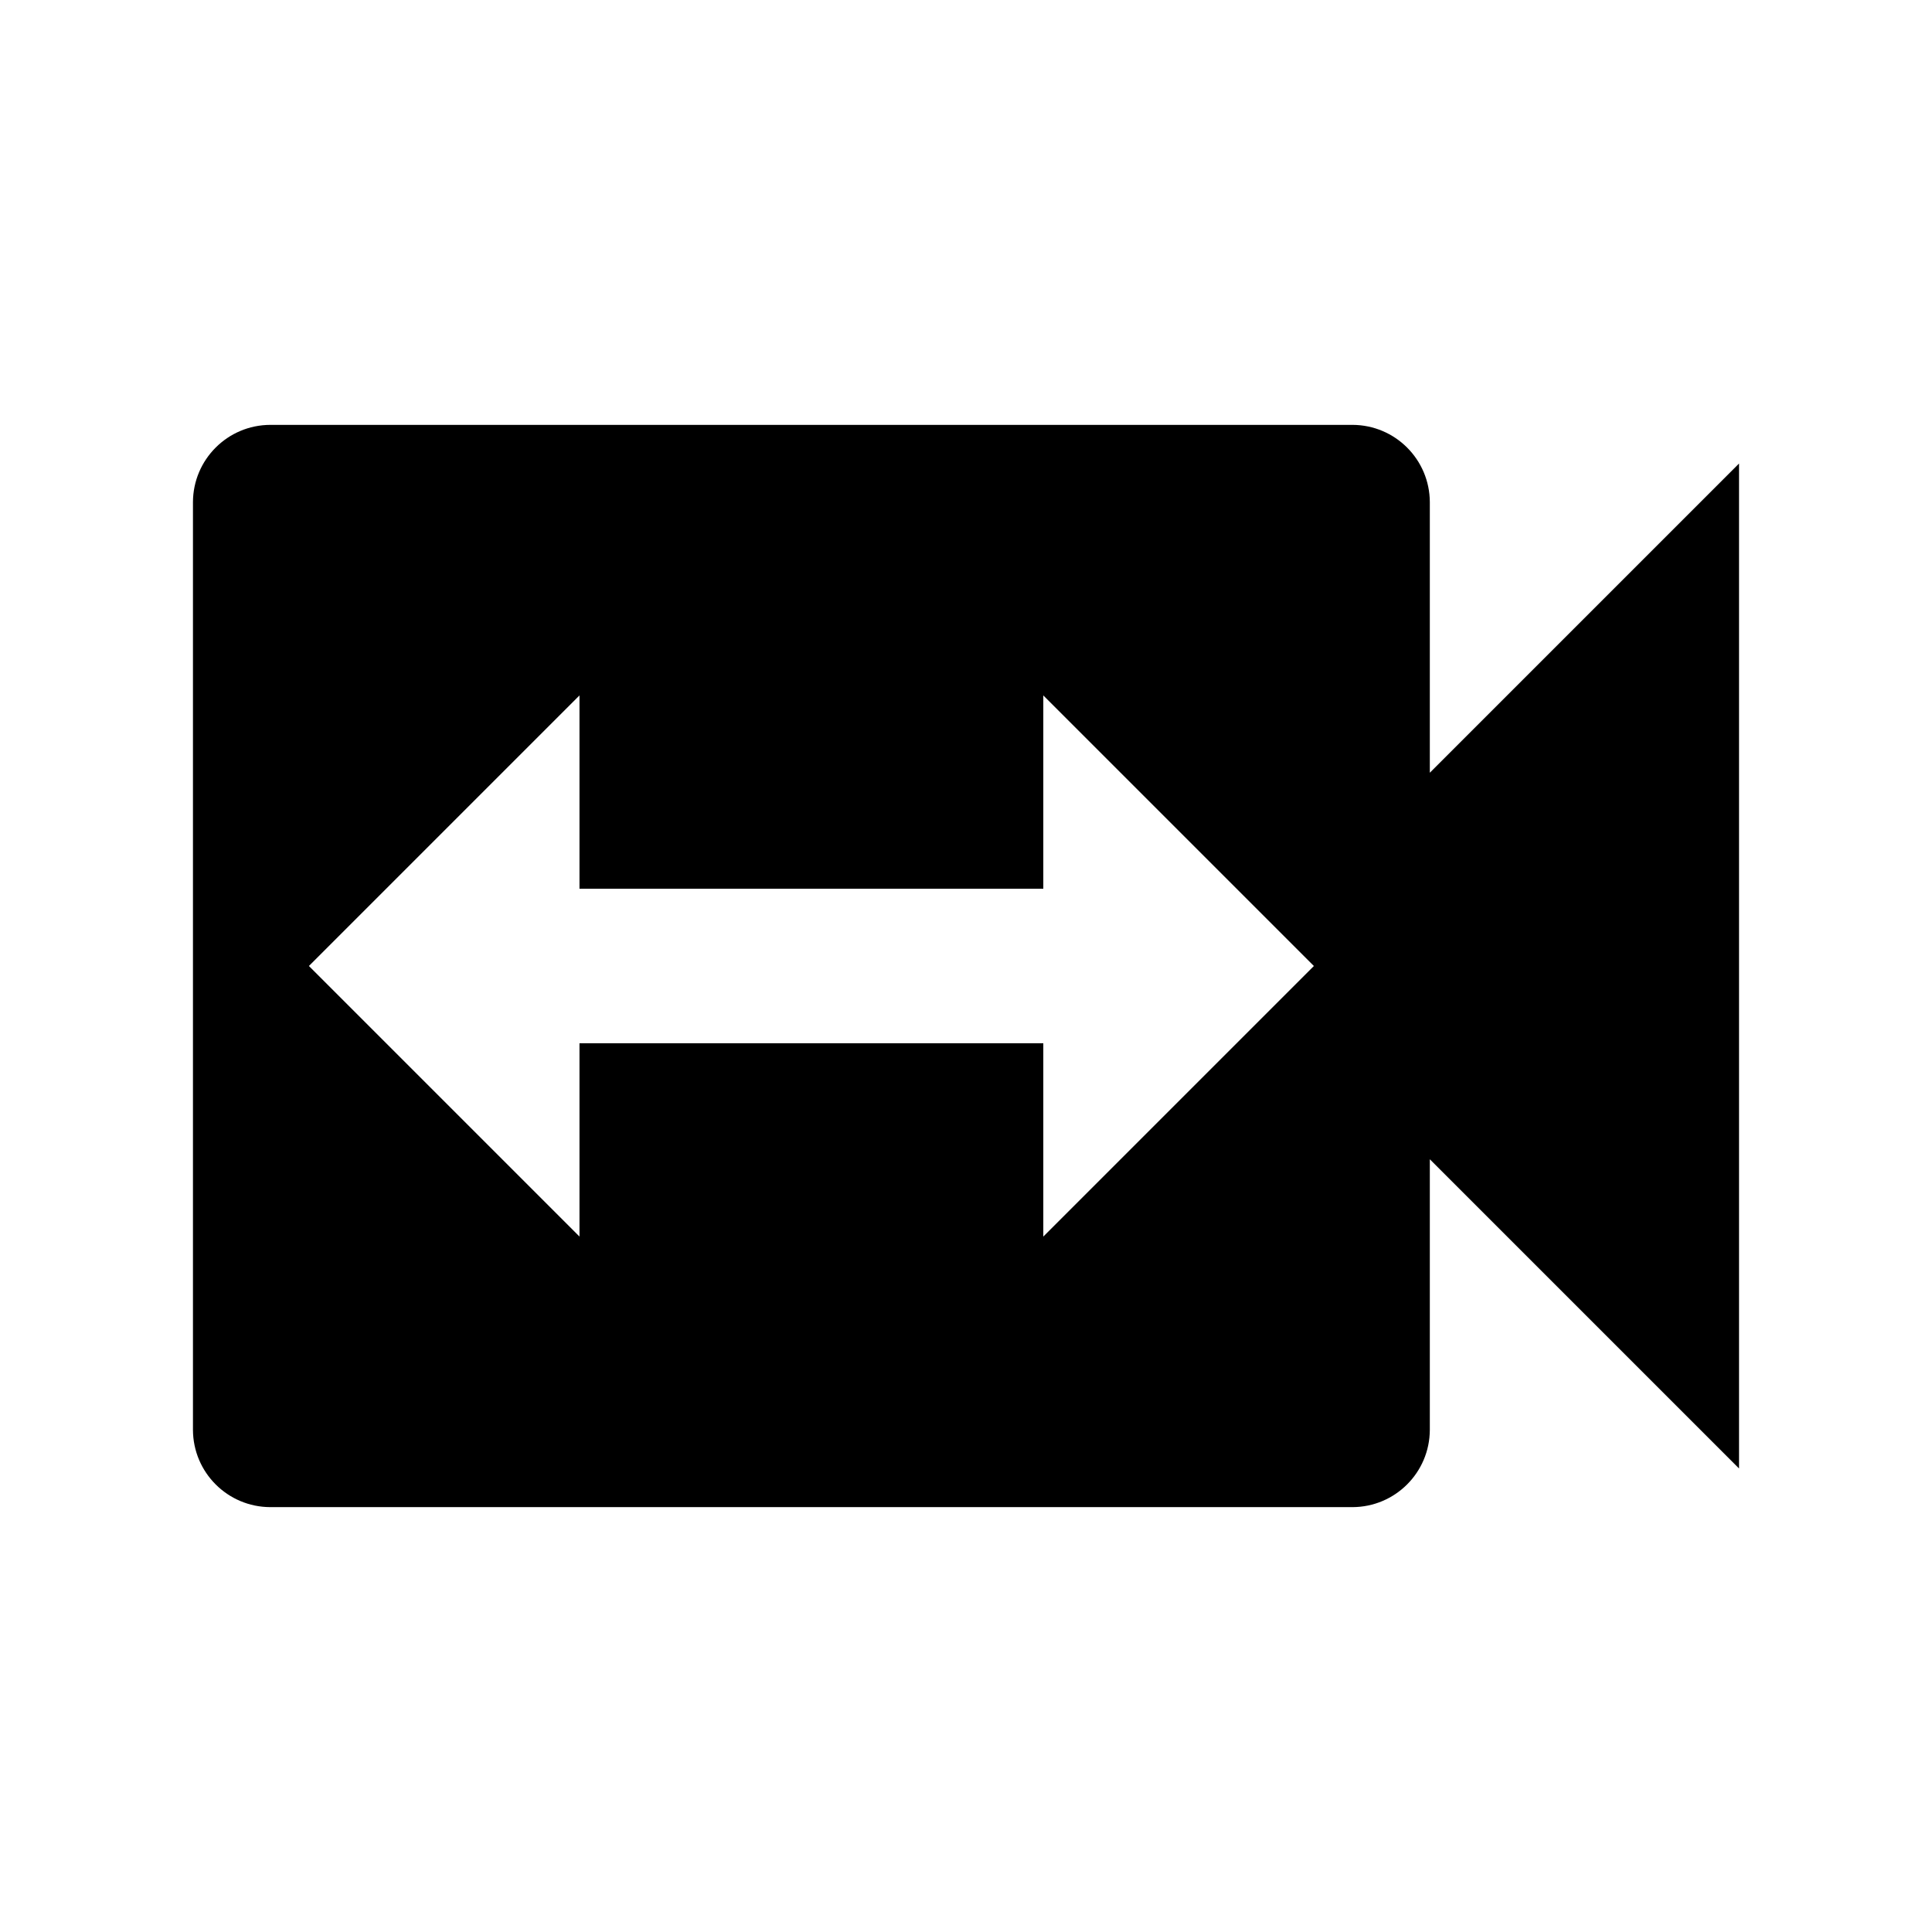
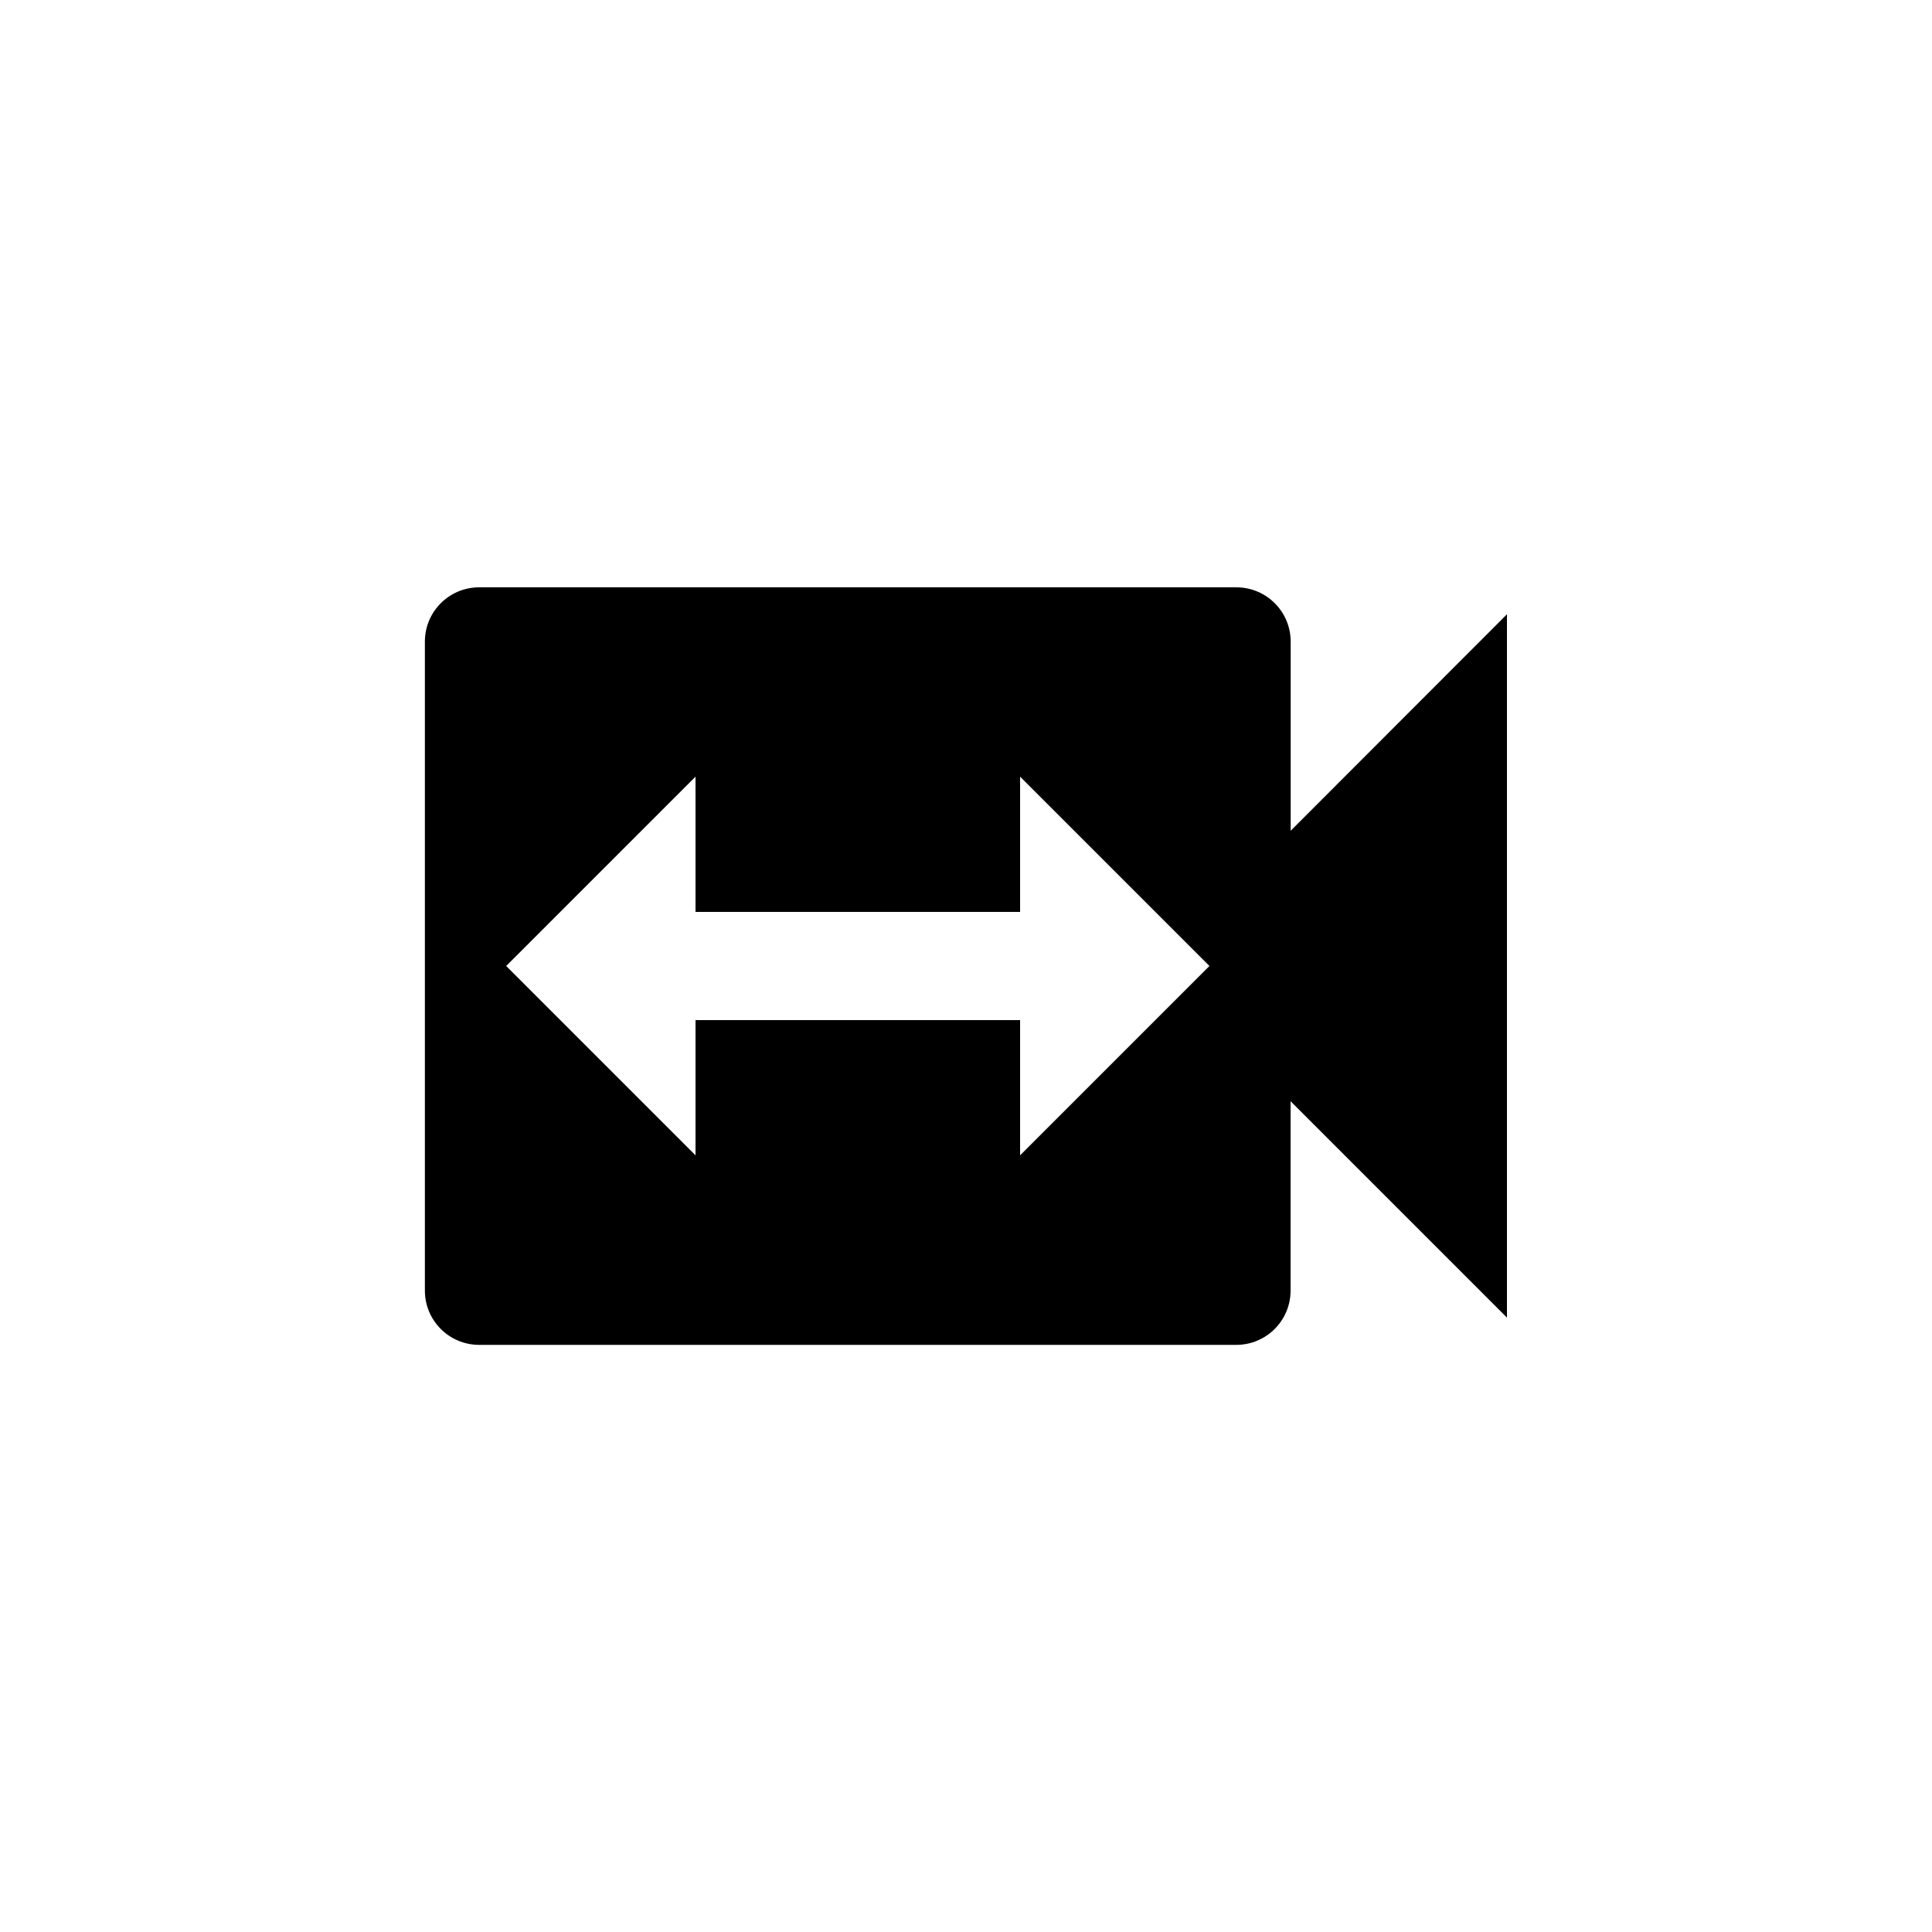
<svg xmlns="http://www.w3.org/2000/svg" height="1000" viewBox="0 0 1000 1000" width="1000">
-   <defs>
-     <style>.a{fill:none;}</style>
-   </defs>
-   <path d="M740.075,399.969V259.925a40.13,40.13,0,0,0-40.012-40.012H139.888A40.13,40.13,0,0,0,99.875,259.925V740.075a40.13,40.13,0,0,0,40.012,40.012H700.062A40.13,40.13,0,0,0,740.075,740.075V600.031l160.05,160.05V239.919Zm-200.062,240.075V540.012h-240.075V640.044L159.894,500,299.938,359.956V459.988h240.075V359.956L680.056,500Z" />
+   <g data-name="all icons" id="all_icons">
+     <g data-name="Layer 437" id="Layer_437">
+       <path d="M668.05,430v-98a28.09,28.09,0,0,0-28-28H247.92a28.09,28.09,0,0,0-28,28v336.1a28.09,28.09,0,0,0,28,28H640a28.09,28.09,0,0,0,28-28V570l112,112V317.94ZM528,598V528H360v70l-98-98,98-98v70H528V402l98,98Z" />
+     </g>
+   </g>
</svg>
